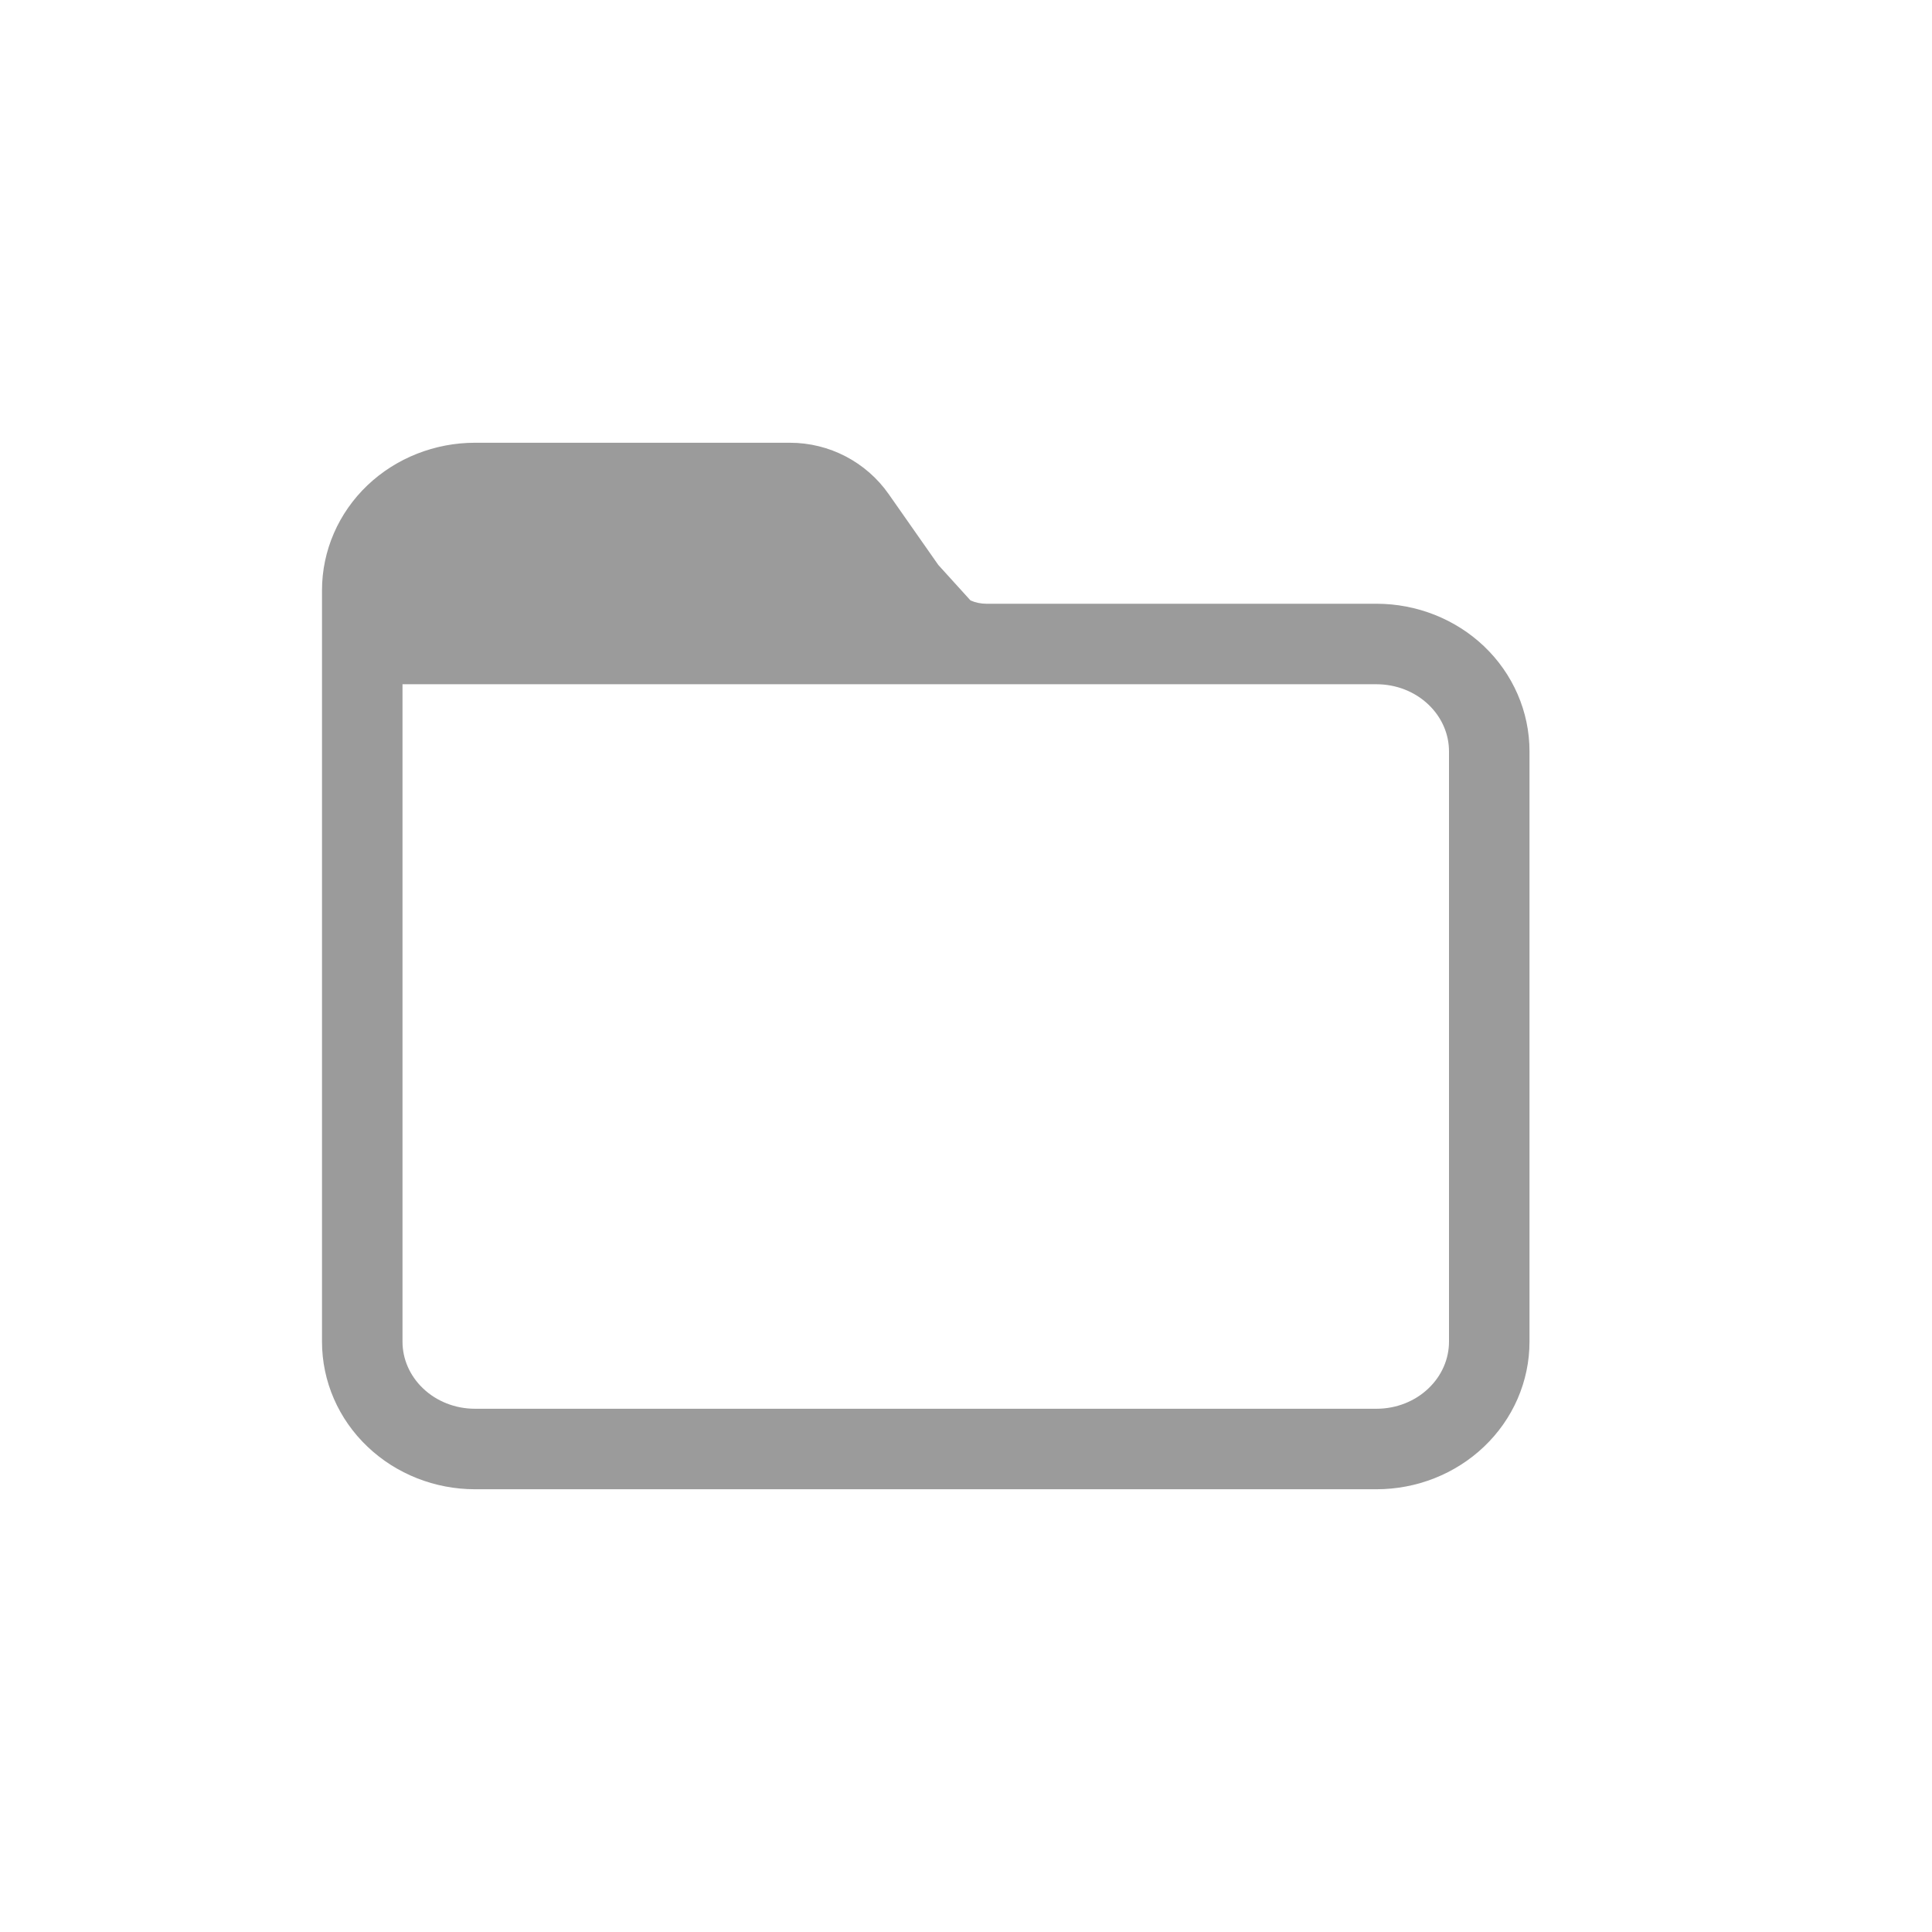
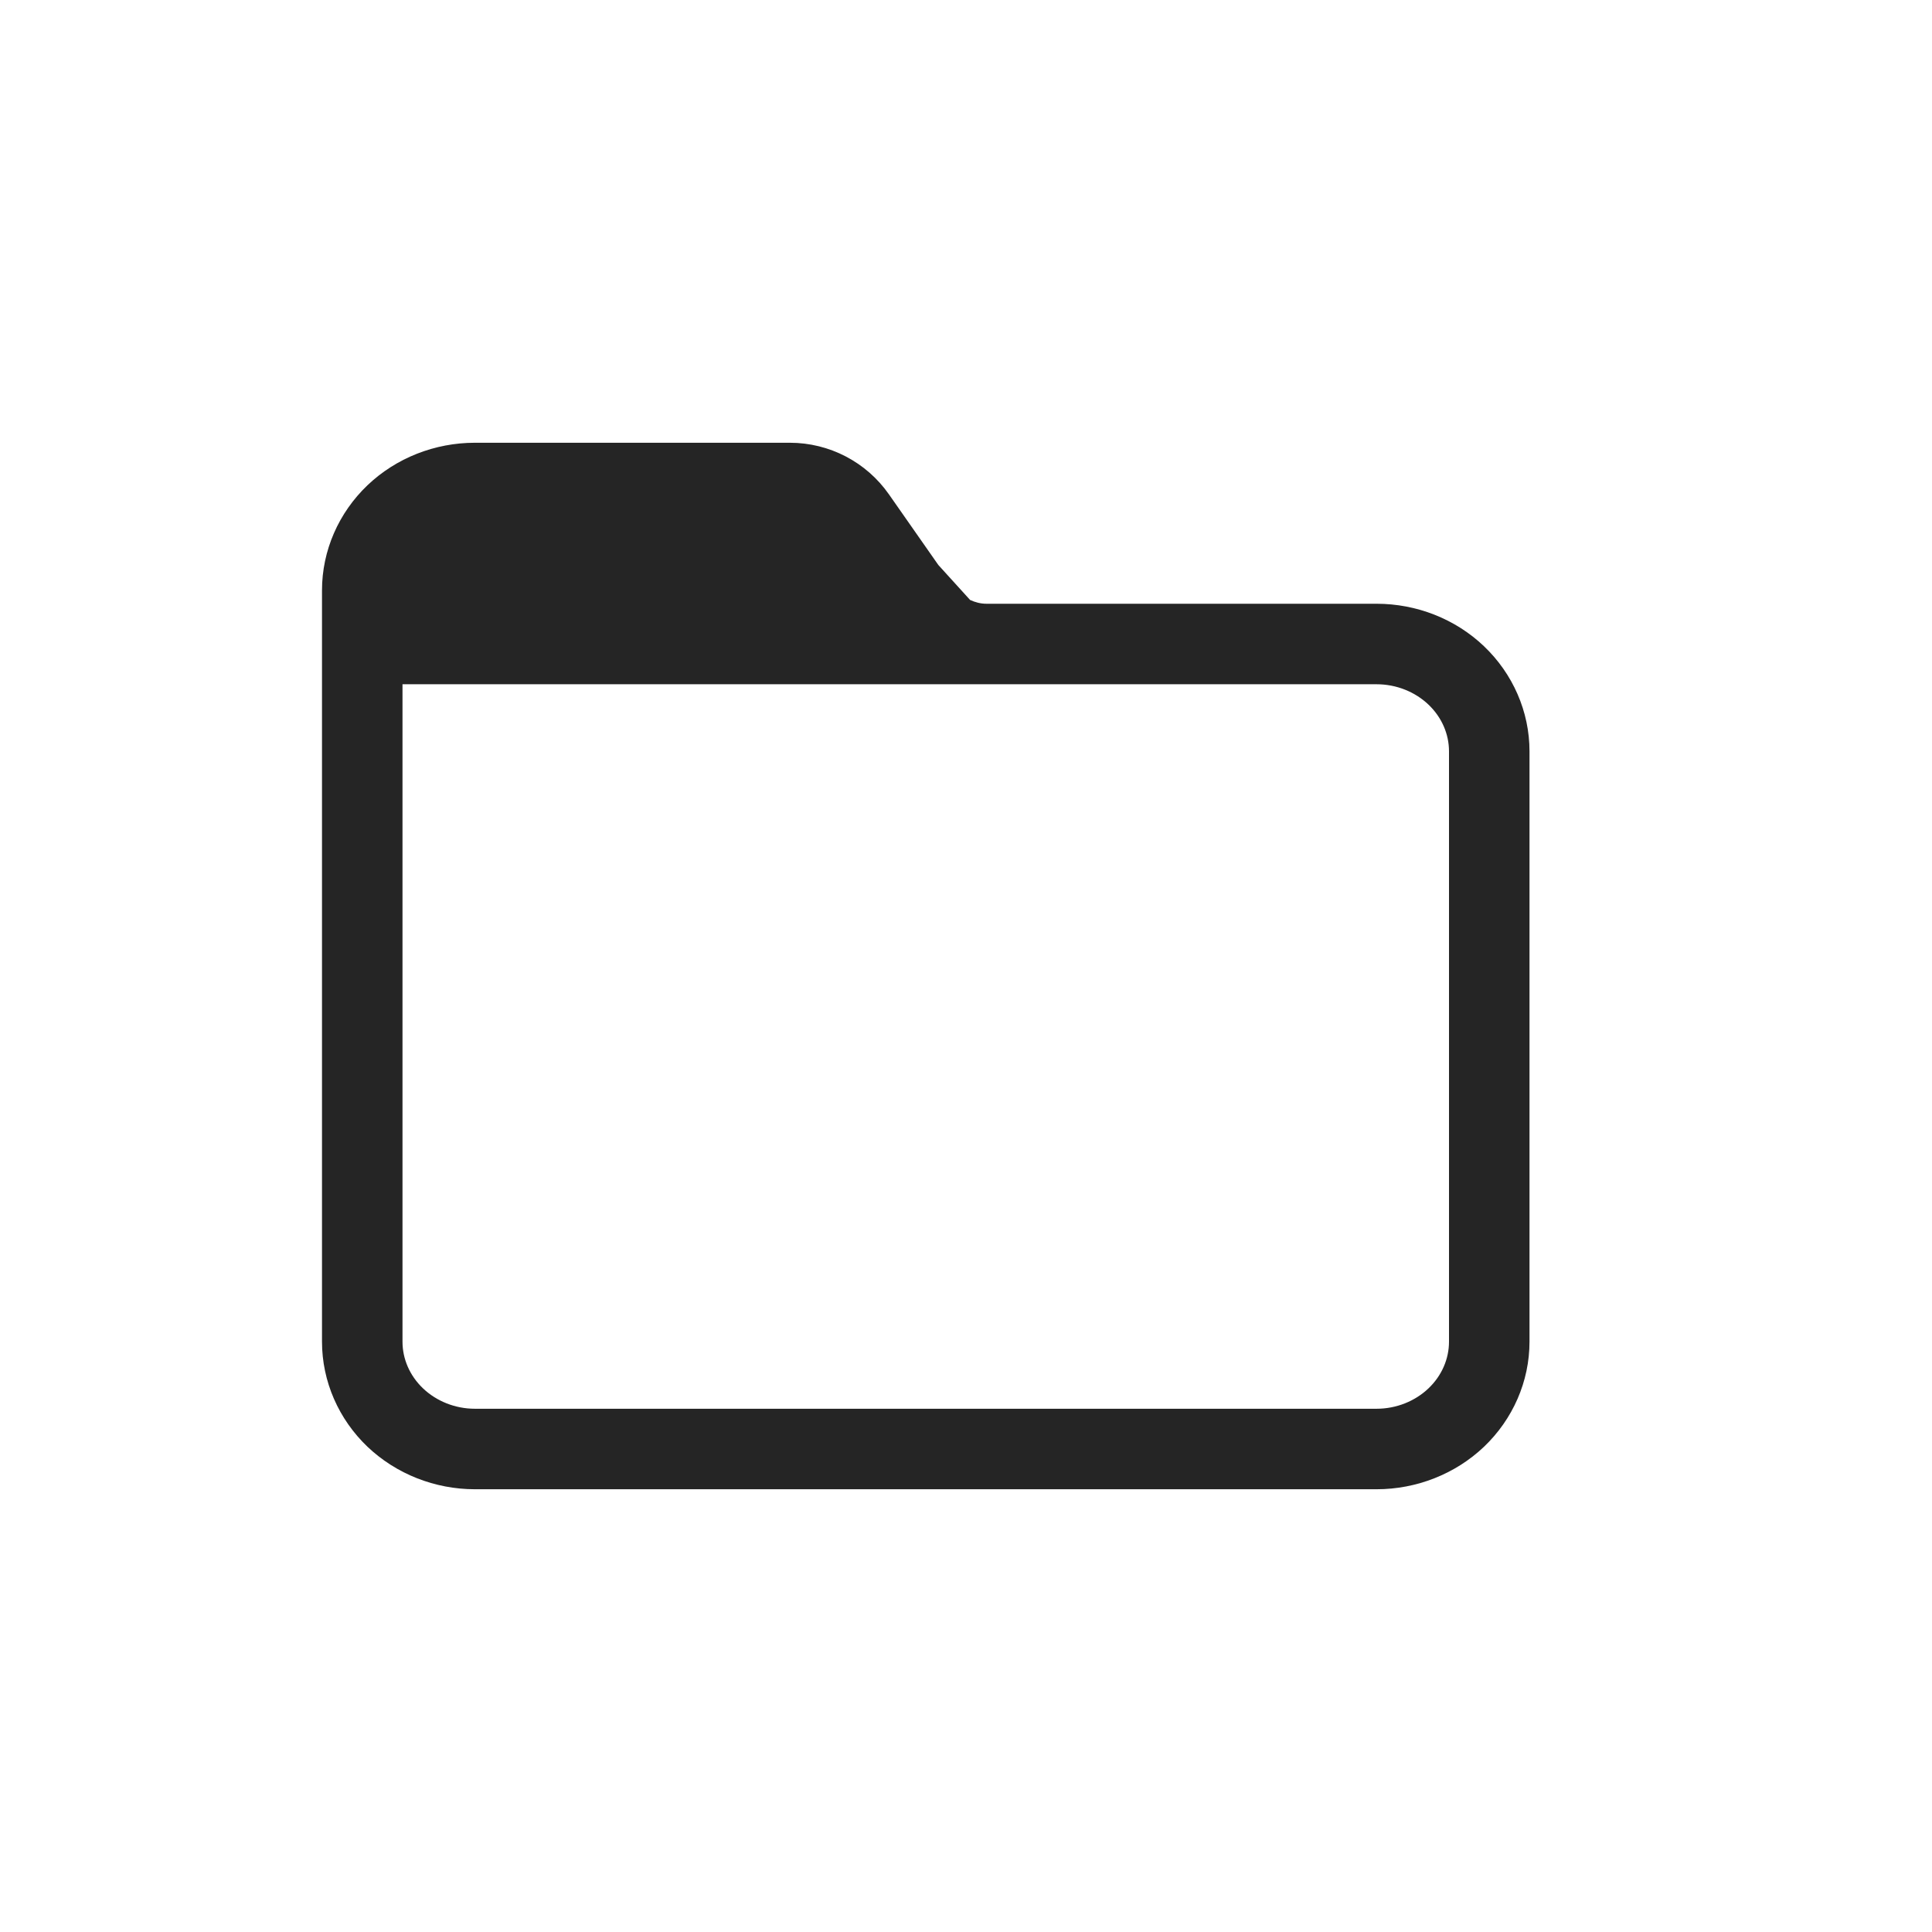
<svg xmlns="http://www.w3.org/2000/svg" width="24" height="24" viewBox="0 0 24 24" fill="none">
-   <path fill-rule="evenodd" clip-rule="evenodd" d="M12.254 8.5H5V16.667C5 16.88 5.089 17.089 5.255 17.247C5.422 17.407 5.654 17.5 5.9 17.5H17.1C17.346 17.5 17.578 17.407 17.745 17.247C17.911 17.089 18 16.88 18 16.667V9.333C18 9.12 17.911 8.911 17.745 8.753C17.578 8.593 17.346 8.5 17.1 8.5H13H12.254ZM12.056 7.459C12.118 7.486 12.185 7.5 12.254 7.5H17.1C17.596 7.5 18.077 7.688 18.435 8.028C18.794 8.37 19 8.839 19 9.333V16.667C19 17.161 18.794 17.63 18.435 17.971C18.077 18.312 17.596 18.5 17.1 18.5H5.9C5.404 18.5 4.923 18.312 4.565 17.971C4.206 17.63 4 17.161 4 16.667V7.333C4 6.839 4.206 6.37 4.565 6.028C4.923 5.688 5.404 5.5 5.9 5.5H9.813C10.302 5.5 10.761 5.739 11.041 6.14L11.656 7.018L12.056 7.459Z" fill="#9B9B9B" />
+   <path d="M9.812 5.5C10.302 5.5 10.761 5.739 11.042 6.14L11.656 7.018L12.051 7.453C12.114 7.482 12.182 7.5 12.254 7.5H17.1C17.596 7.5 18.077 7.687 18.435 8.028C18.793 8.37 19 8.839 19 9.333V16.667C19 17.161 18.793 17.63 18.435 17.972C18.077 18.312 17.596 18.5 17.1 18.5H5.9C5.404 18.5 4.923 18.312 4.565 17.972C4.207 17.63 4 17.161 4 16.667V7.333C4 6.839 4.207 6.37 4.565 6.028C4.923 5.687 5.404 5.5 5.9 5.5H9.812ZM5 16.667C5 16.88 5.089 17.089 5.255 17.247C5.422 17.406 5.654 17.5 5.9 17.5H17.1C17.346 17.5 17.578 17.406 17.745 17.247C17.911 17.089 18 16.88 18 16.667V9.333C18 9.12 17.911 8.911 17.745 8.753C17.578 8.594 17.346 8.5 17.1 8.5H5V16.667Z" fill="#252525" />
</svg>
